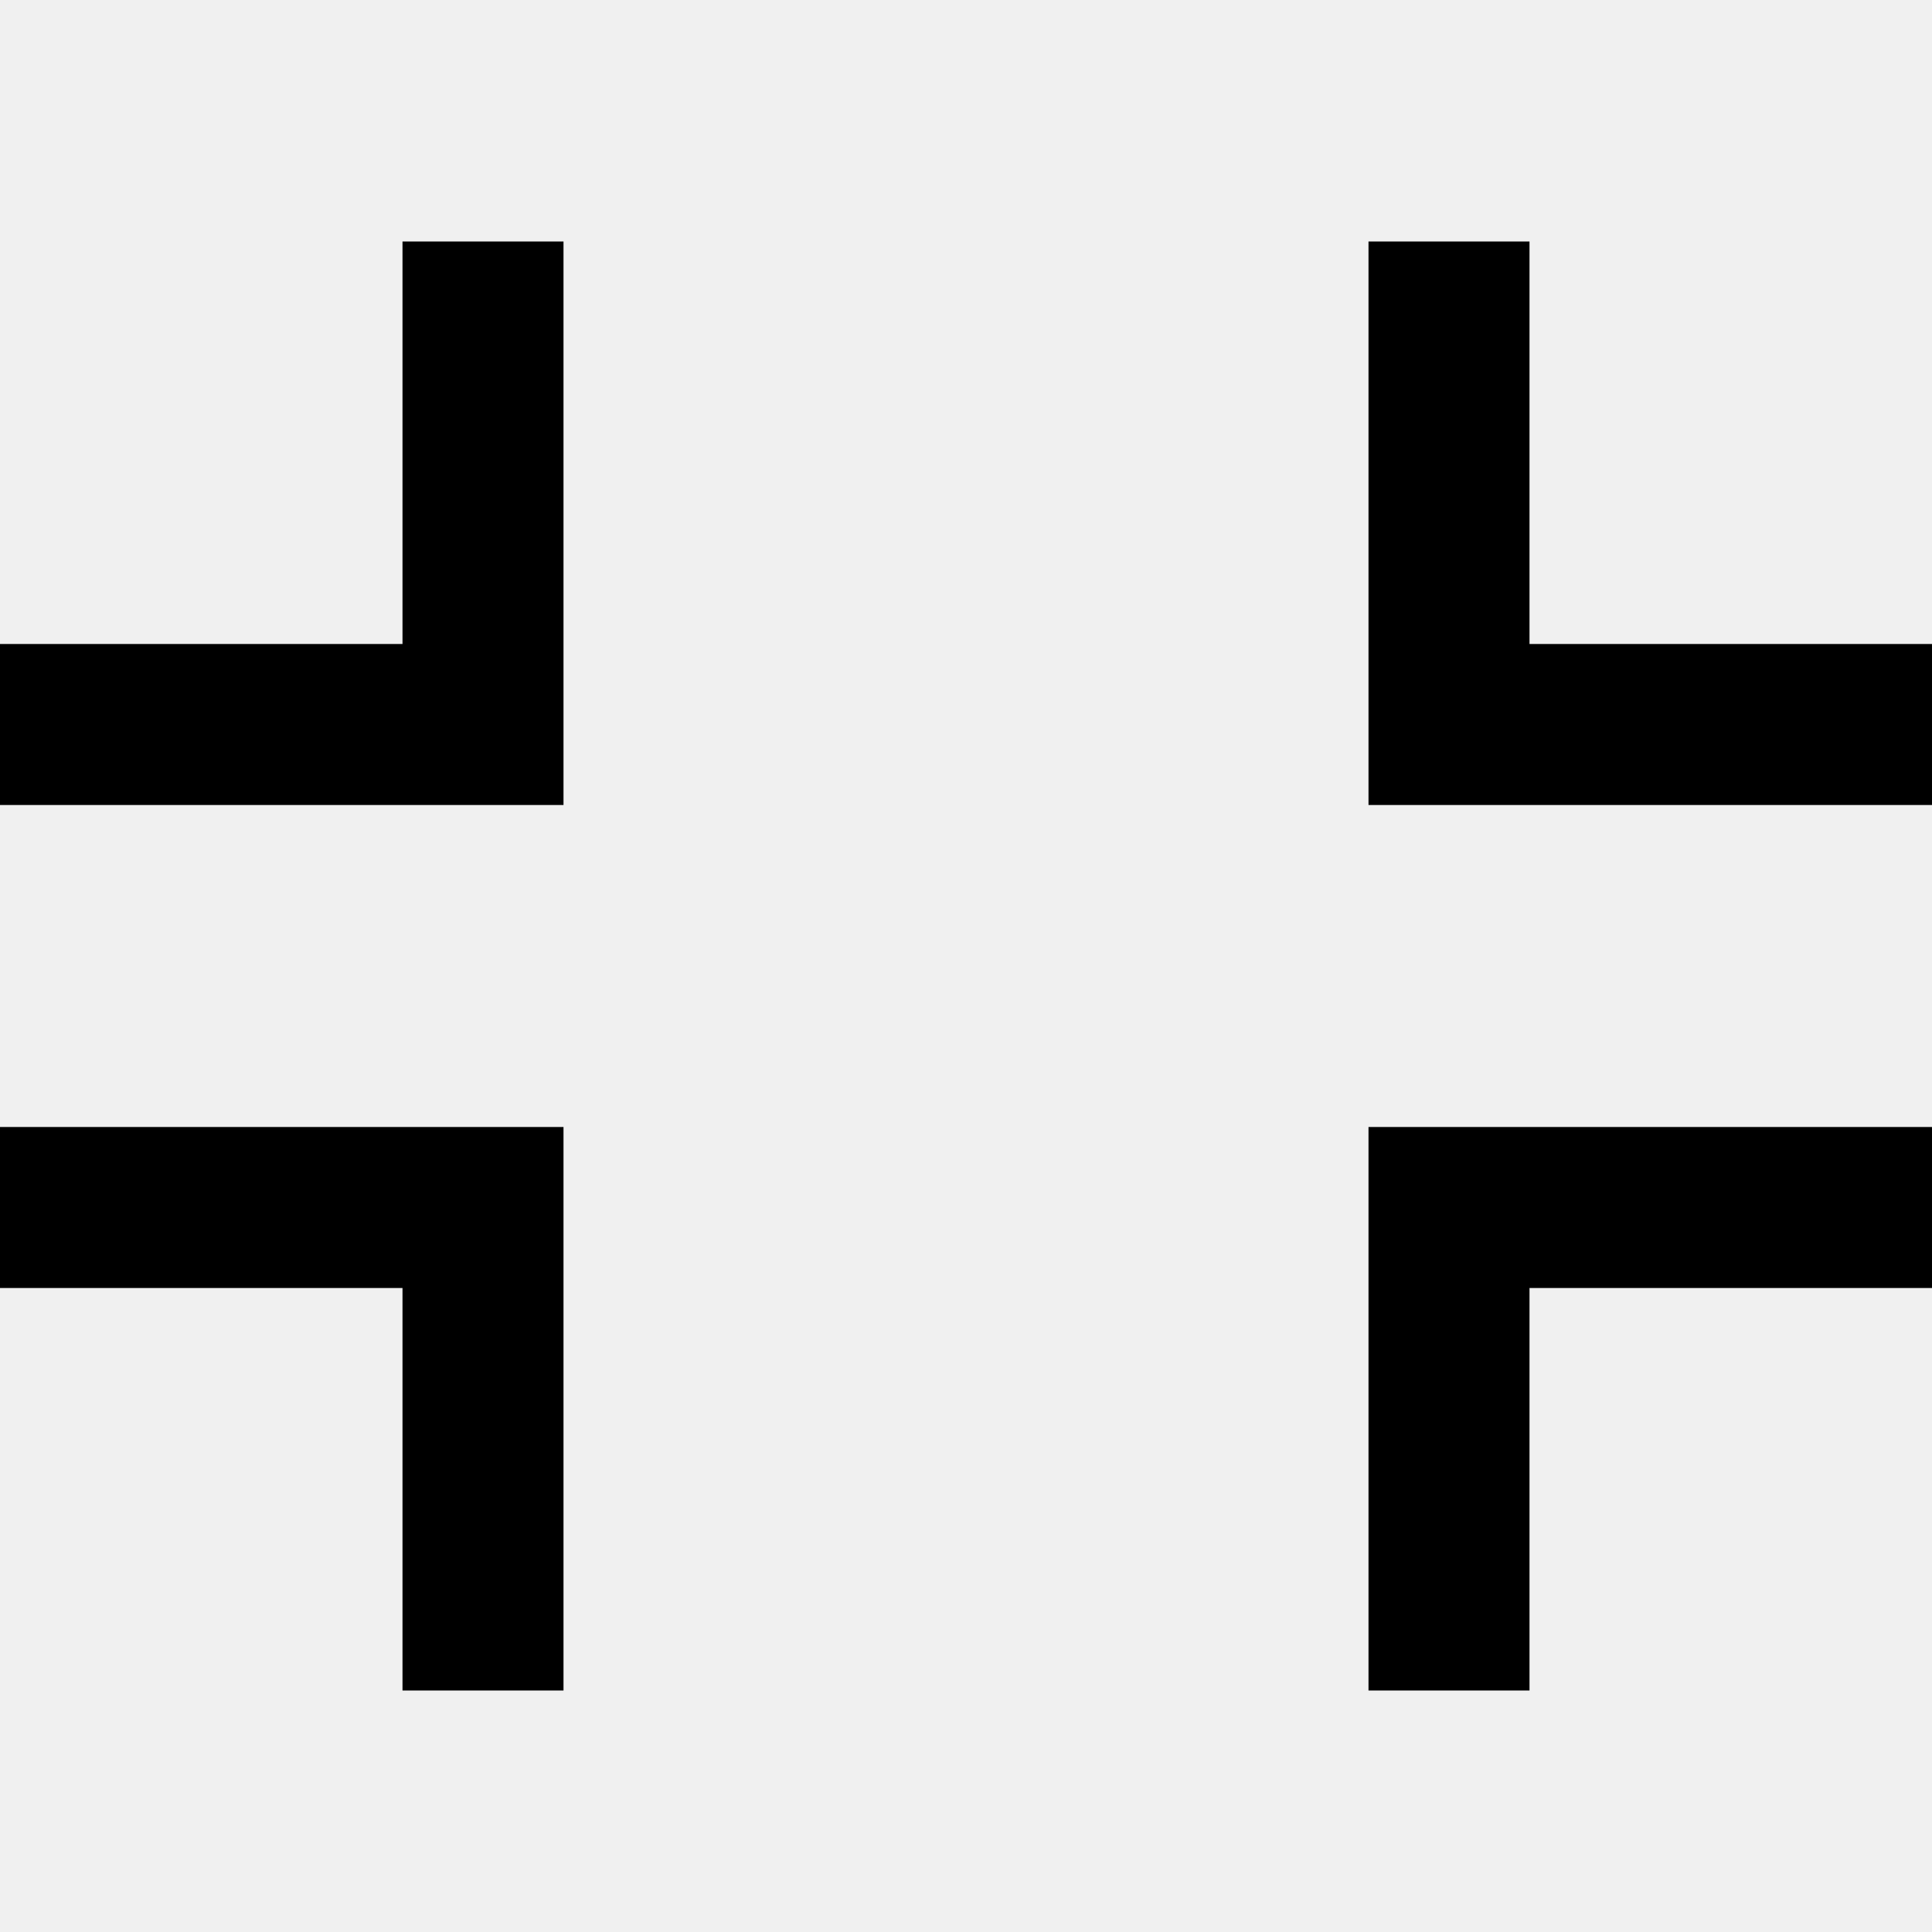
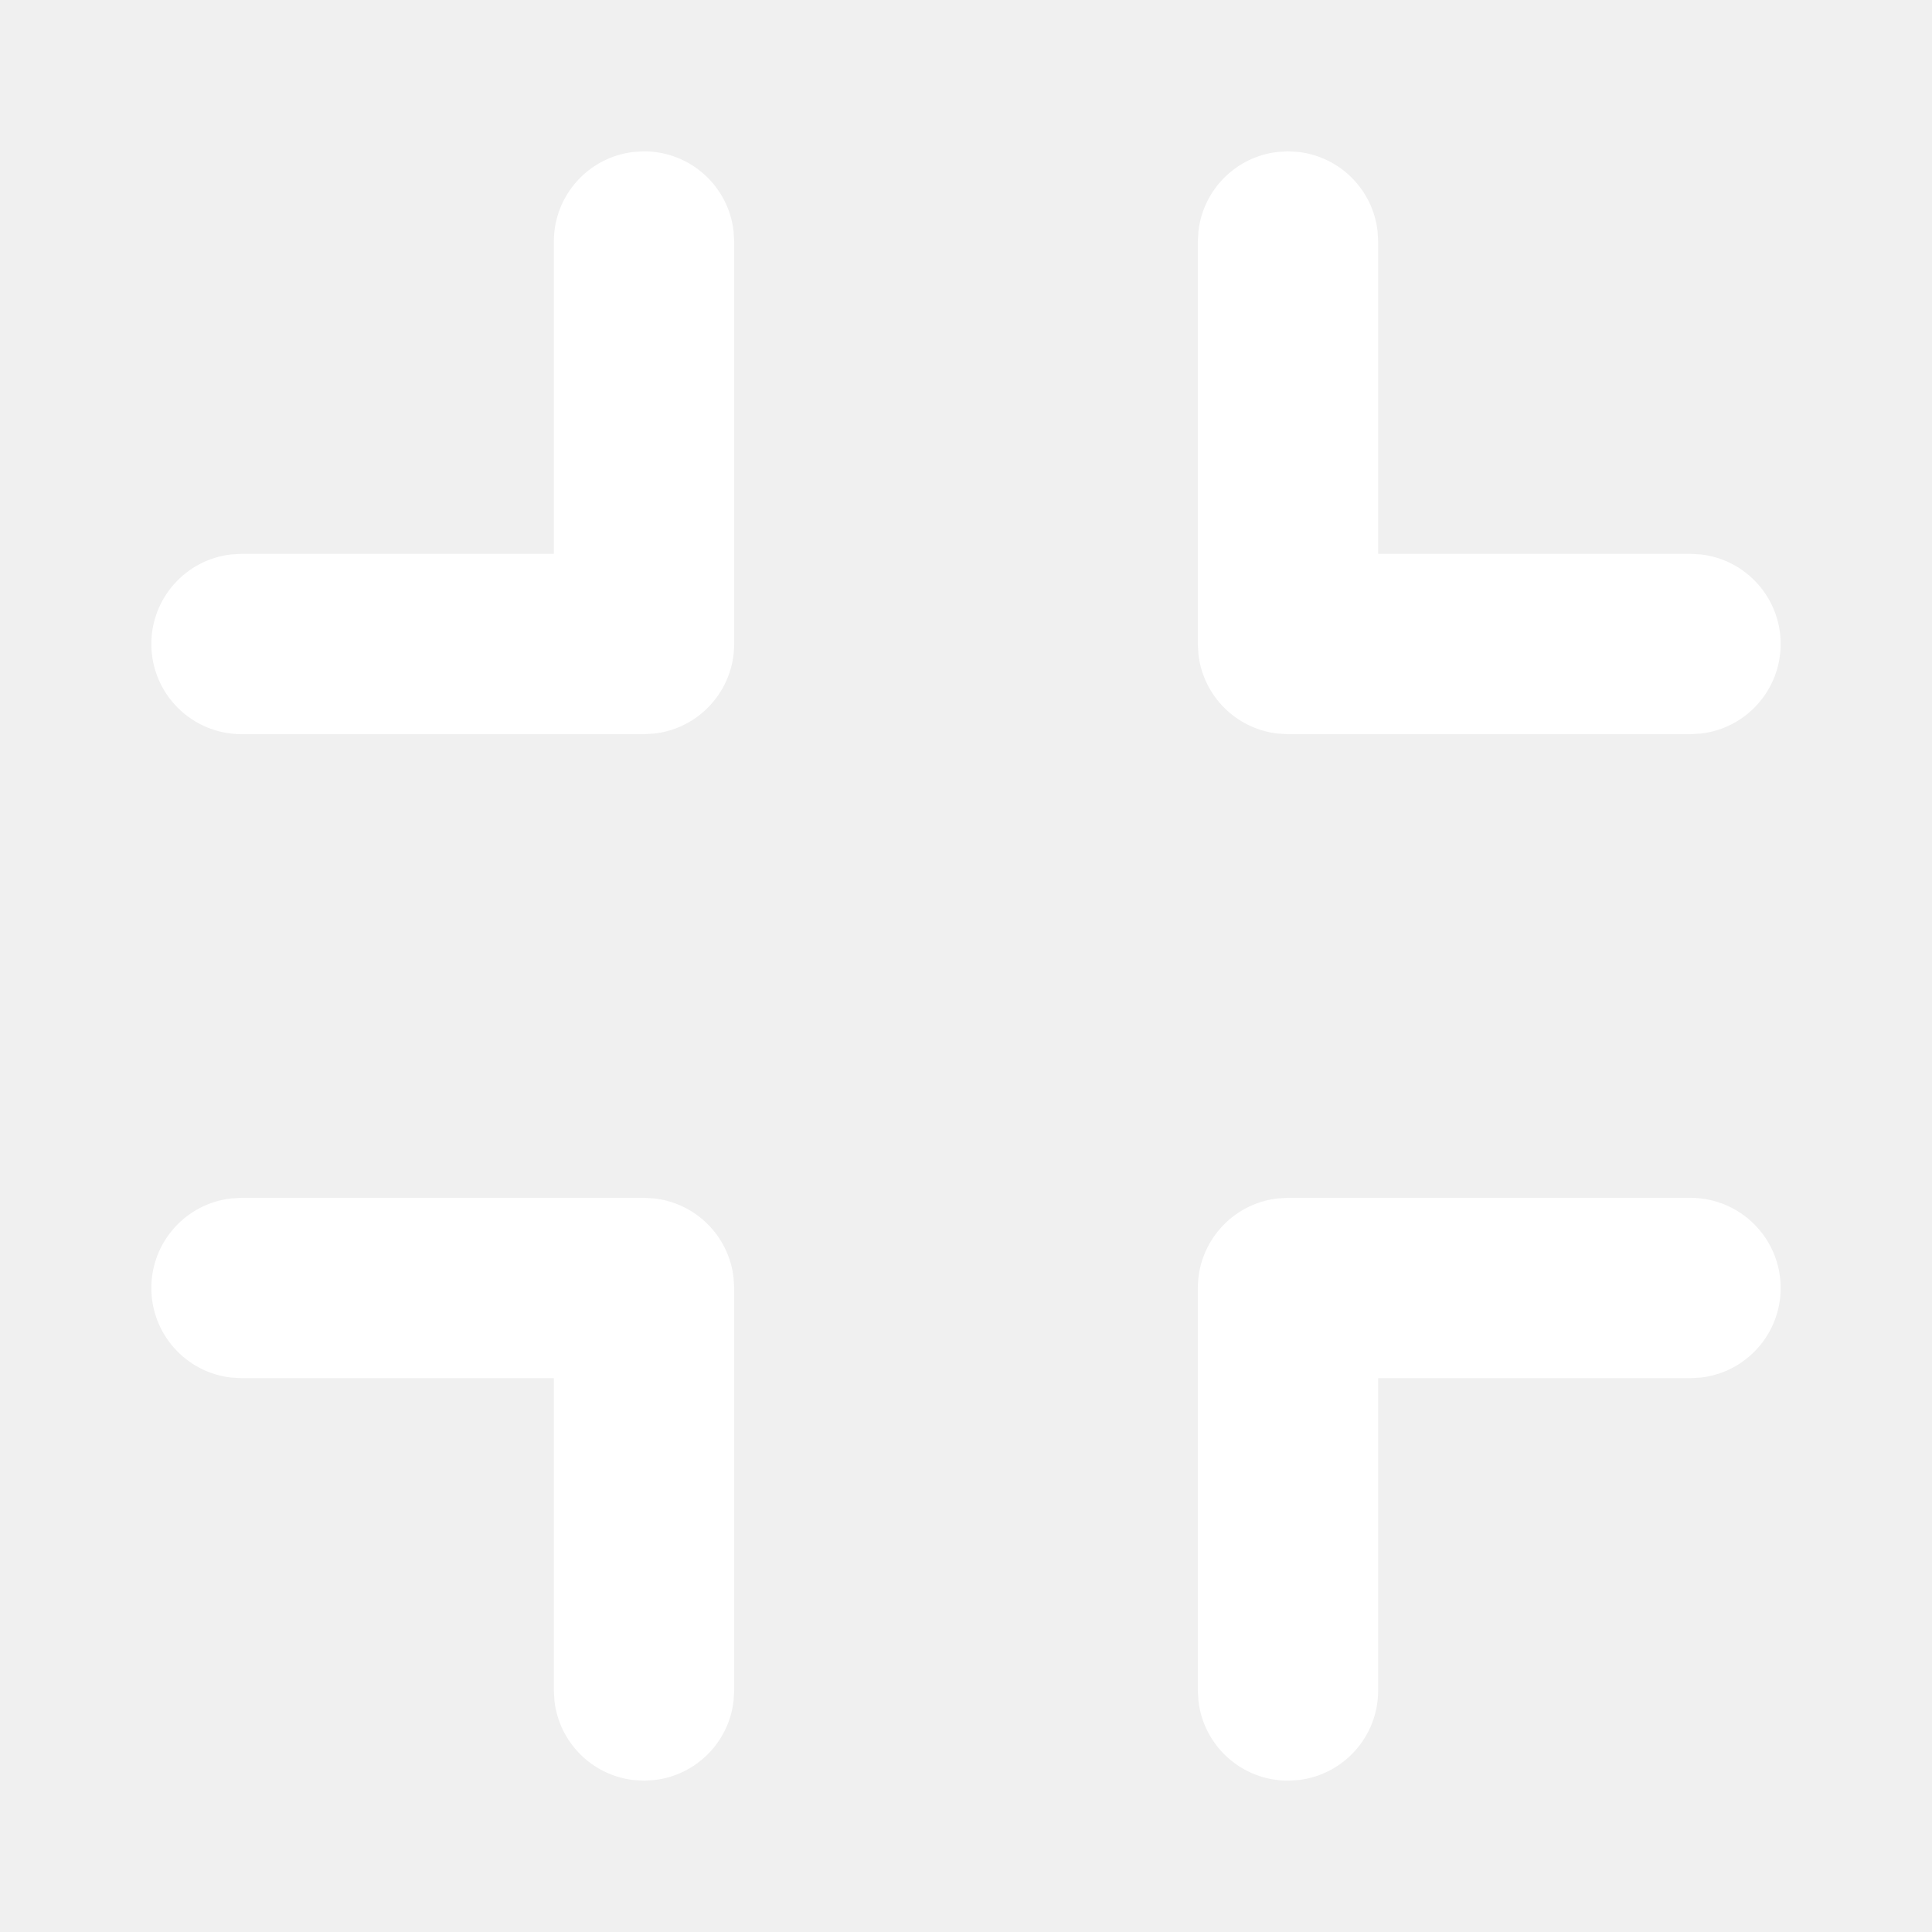
- <svg xmlns="http://www.w3.org/2000/svg" fill="none" role="img" viewBox="0 0 24 24" width="24" height="24" data-icon="FullscreenExitStandard" aria-hidden="true" data-uia="control-fullscreen-exit">
-   <path fill-rule="evenodd" clip-rule="evenodd" d="M24 8H19V3H17V9V10H18H24V8ZM0 16H5V21H7V15V14H6H0V16ZM7 10H6H0V8H5V3H7V9V10ZM19 21V16H24V14H18H17V15V21H19Z" fill="currentColor" />
+ <svg xmlns="http://www.w3.org/2000/svg" fill="#ffffff" width="1280" height="1280" viewBox="0 0 24 24" stroke="#ffffff" stroke-width="0.24" preserveAspectRatio="xMidYMid meet">
+   <g id="SVGRepo_bgCarrier" stroke-width="0" />
+   <g id="SVGRepo_tracerCarrier" stroke-linecap="round" stroke-linejoin="round" />
+   <g id="SVGRepo_iconCarrier">
+     <path d="M21,15 C21.552,15 22,15.448 22,16 C22,16.513 21.614,16.936 21.117,16.993 L21,17 L17,17 L17,21 C17,21.513 16.614,21.936 16.117,21.993 L16,22 C15.487,22 15.064,21.614 15.007,21.117 L15,21 L15,16 C15,15.487 15.386,15.064 15.883,15.007 L16,15 L21,15 Z M8,15 L8.117,15.007 C8.576,15.06 8.94,15.424 8.993,15.883 L9,16 L9,21 L8.993,21.117 C8.94,21.576 8.576,21.94 8.117,21.993 L8,22 L7.883,21.993 C7.424,21.94 7.06,21.576 7.007,21.117 L7,21 L7,17 L3,17 L2.883,16.993 C2.386,16.936 2,16.513 2,16 C2,15.487 2.386,15.064 2.883,15.007 L3,15 L8,15 Z M16,2 L16.117,2.007 C16.576,2.06 16.94,2.424 16.993,2.883 L17,3 L17,7 L21,7 L21.117,7.007 C21.614,7.064 22,7.487 22,8 C22,8.513 21.614,8.936 21.117,8.993 L21,9 L16,9 L15.883,8.993 C15.424,8.94 15.06,8.576 15.007,8.117 L15,8 L15,3 L15.007,2.883 C15.06,2.424 15.424,2.06 15.883,2.007 L16,2 Z M8,2 C8.513,2 8.936,2.386 8.993,2.883 L9,3 L9,8 C9,8.513 8.614,8.936 8.117,8.993 L8,9 L3,9 C2.448,9 2,8.552 2,8 C2,7.487 2.386,7.064 2.883,7.007 L3,7 L7,7 L7,3 C7,2.487 7.386,2.064 7.883,2.007 L8,2 Z" />
+   </g>
</svg>
